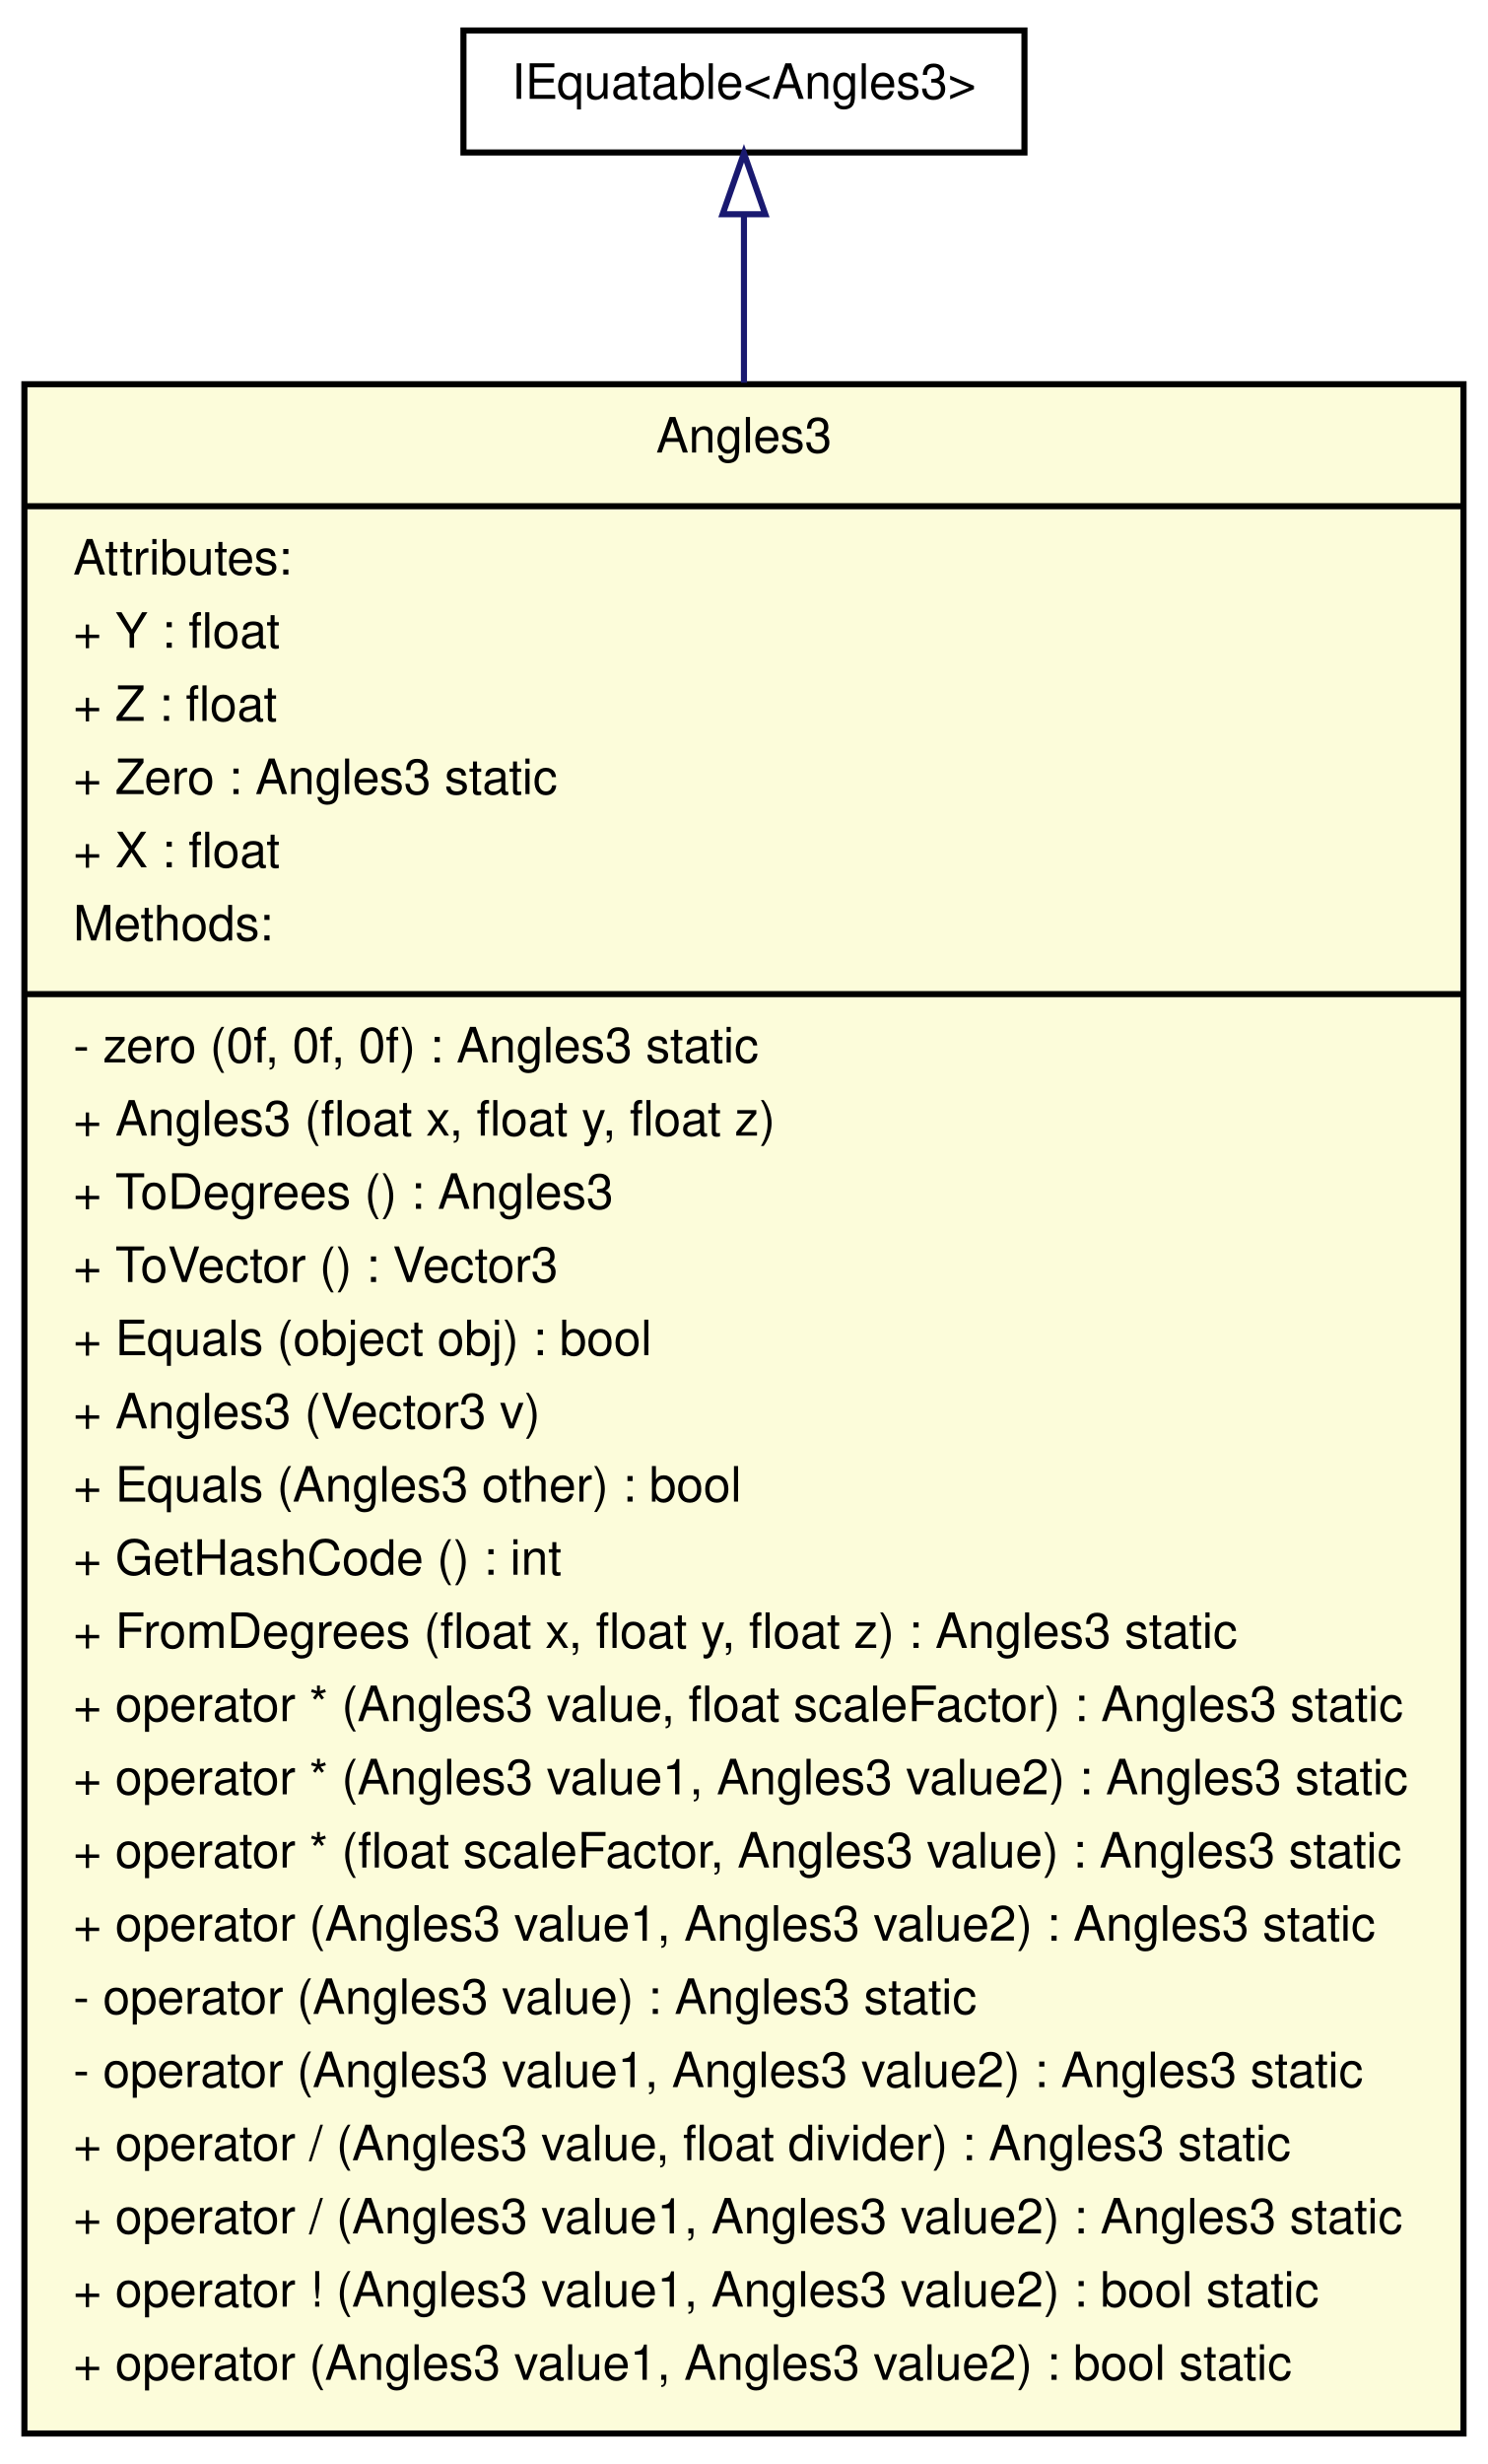
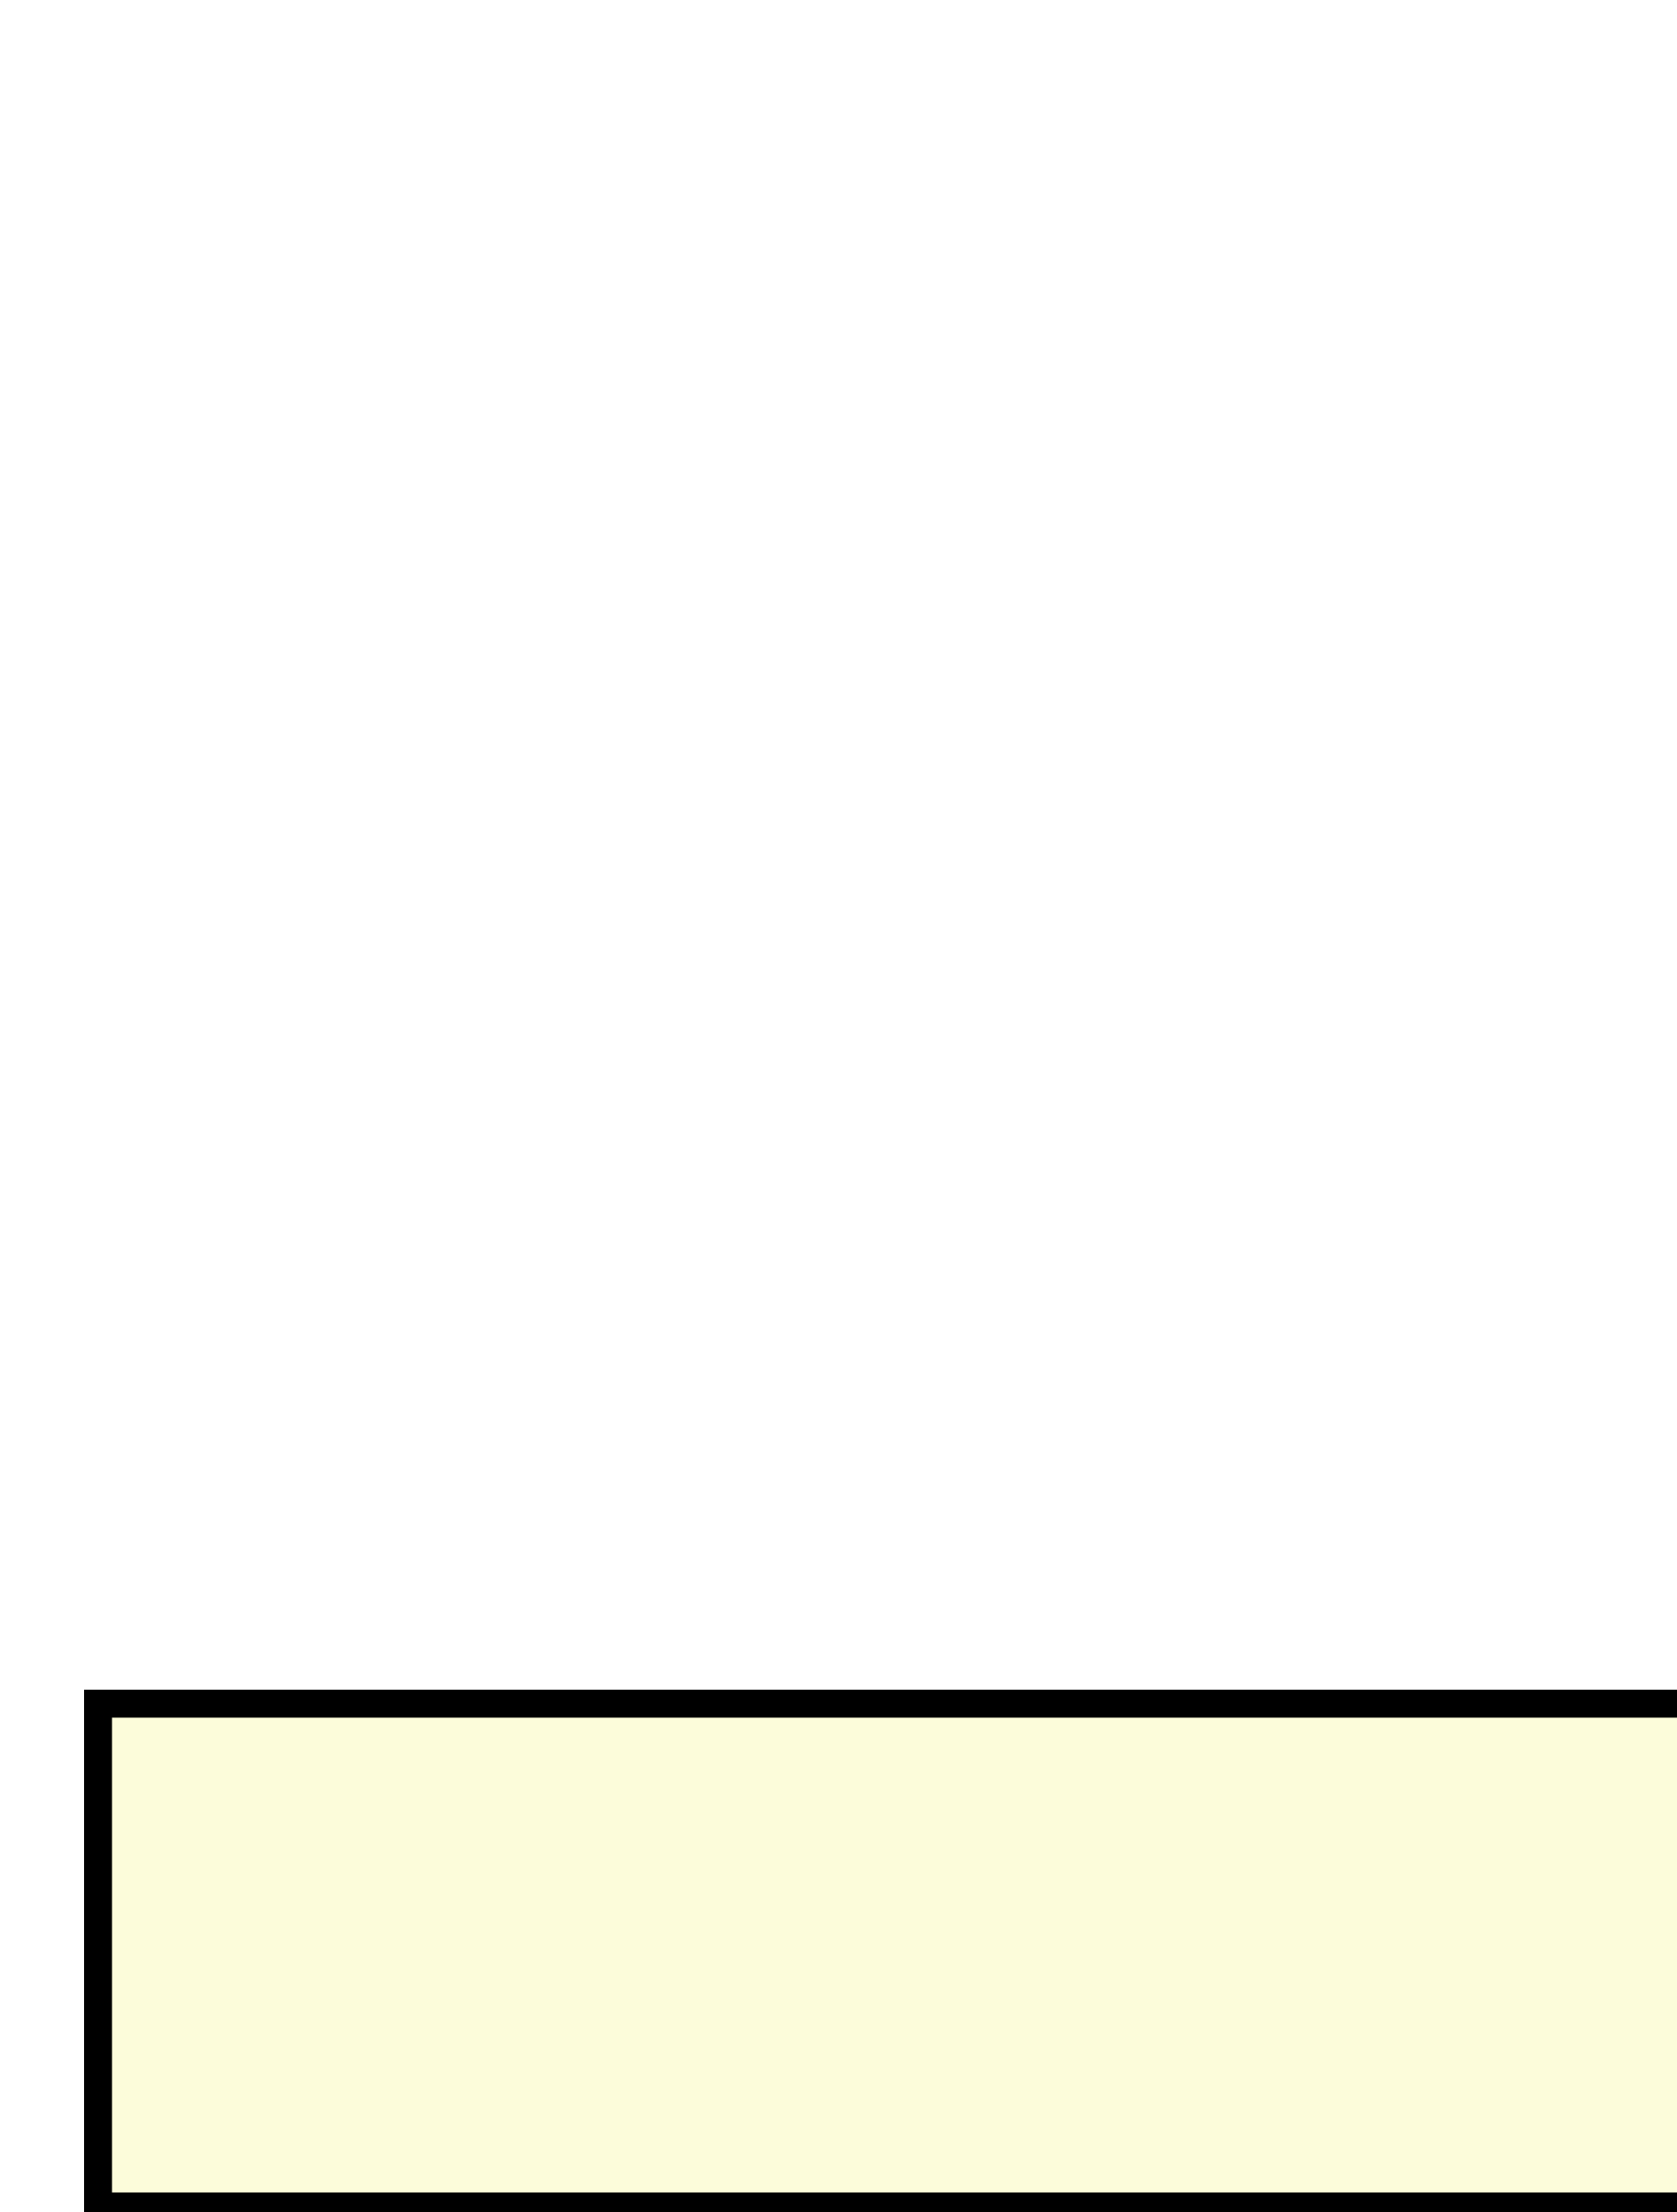
- <svg xmlns="http://www.w3.org/2000/svg" width="244pt" height="404pt" viewBox="0.00 0.00 244.00 404.00">
-   <g id="graph1" class="graph" transform="scale(1 1) rotate(0) translate(4 400)">
-     <polygon fill="white" stroke="white" points="-4,5 -4,-400 241,-400 241,5 -4,5" />
+ <svg xmlns="http://www.w3.org/2000/svg" width="1042pt" height="1375pt" viewBox="0.00 0.00 250.00 330.00">
+   <g id="graph1" class="graph" transform="scale(4.16667 4.16667) rotate(0) translate(4 326)">
+     <polygon fill="white" stroke="white" points="-4,5 -4,-326 247,-326 247,5 -4,5" />
    <g id="node1" class="node">
-       <polygon fill="#fcfcda" stroke="black" points="0,-1 0,-337 236,-337 236,-1 0,-1" />
-       <text text-anchor="middle" x="118" y="-325.8" font-family="Helvetica,sans-Serif" font-size="8.00">Angles3</text>
-       <polyline fill="none" stroke="black" points="0,-317 236,-317 " />
-       <text text-anchor="start" x="8" y="-305.8" font-family="Helvetica,sans-Serif" font-size="8.00">Attributes:</text>
-       <text text-anchor="start" x="8" y="-293.8" font-family="Helvetica,sans-Serif" font-size="8.00">+ Y : float</text>
-       <text text-anchor="start" x="8" y="-281.8" font-family="Helvetica,sans-Serif" font-size="8.00">+ Z : float</text>
-       <text text-anchor="start" x="8" y="-269.8" font-family="Helvetica,sans-Serif" font-size="8.00">+ Zero : Angles3 static</text>
-       <text text-anchor="start" x="8" y="-257.8" font-family="Helvetica,sans-Serif" font-size="8.00">+ X : float</text>
-       <text text-anchor="start" x="8" y="-245.8" font-family="Helvetica,sans-Serif" font-size="8.00">Methods:</text>
-       <polyline fill="none" stroke="black" points="0,-237 236,-237 " />
-       <text text-anchor="start" x="8" y="-225.8" font-family="Helvetica,sans-Serif" font-size="8.00">- zero (0f, 0f, 0f) : Angles3 static</text>
-       <text text-anchor="start" x="8" y="-213.8" font-family="Helvetica,sans-Serif" font-size="8.00">+ Angles3 (float x, float y, float z)</text>
-       <text text-anchor="start" x="8" y="-201.8" font-family="Helvetica,sans-Serif" font-size="8.00">+ ToDegrees () : Angles3</text>
-       <text text-anchor="start" x="8" y="-189.8" font-family="Helvetica,sans-Serif" font-size="8.00">+ ToVector () : Vector3</text>
-       <text text-anchor="start" x="8" y="-177.8" font-family="Helvetica,sans-Serif" font-size="8.00">+ Equals (object obj) : bool</text>
-       <text text-anchor="start" x="8" y="-165.8" font-family="Helvetica,sans-Serif" font-size="8.00">+ Angles3 (Vector3 v)</text>
-       <text text-anchor="start" x="8" y="-153.8" font-family="Helvetica,sans-Serif" font-size="8.00">+ Equals (Angles3 other) : bool</text>
-       <text text-anchor="start" x="8" y="-141.8" font-family="Helvetica,sans-Serif" font-size="8.00">+ GetHashCode () : int</text>
-       <text text-anchor="start" x="8" y="-129.8" font-family="Helvetica,sans-Serif" font-size="8.00">+ FromDegrees (float x, float y, float z) : Angles3 static</text>
-       <text text-anchor="start" x="8" y="-117.8" font-family="Helvetica,sans-Serif" font-size="8.00">+ operator * (Angles3 value, float scaleFactor) : Angles3 static</text>
-       <text text-anchor="start" x="8" y="-105.8" font-family="Helvetica,sans-Serif" font-size="8.00">+ operator * (Angles3 value1, Angles3 value2) : Angles3 static</text>
-       <text text-anchor="start" x="8" y="-93.8" font-family="Helvetica,sans-Serif" font-size="8.00">+ operator * (float scaleFactor, Angles3 value) : Angles3 static</text>
-       <text text-anchor="start" x="8" y="-81.8" font-family="Helvetica,sans-Serif" font-size="8.00">+ operator (Angles3 value1, Angles3 value2) : Angles3 static</text>
-       <text text-anchor="start" x="8" y="-69.8" font-family="Helvetica,sans-Serif" font-size="8.00">- operator (Angles3 value) : Angles3 static</text>
-       <text text-anchor="start" x="8" y="-57.8" font-family="Helvetica,sans-Serif" font-size="8.00">- operator (Angles3 value1, Angles3 value2) : Angles3 static</text>
-       <text text-anchor="start" x="8" y="-45.8" font-family="Helvetica,sans-Serif" font-size="8.00">+ operator / (Angles3 value, float divider) : Angles3 static</text>
-       <text text-anchor="start" x="8" y="-33.8" font-family="Helvetica,sans-Serif" font-size="8.00">+ operator / (Angles3 value1, Angles3 value2) : Angles3 static</text>
-       <text text-anchor="start" x="8" y="-21.8" font-family="Helvetica,sans-Serif" font-size="8.00">+ operator ! (Angles3 value1, Angles3 value2) : bool static</text>
-       <text text-anchor="start" x="8" y="-9.8" font-family="Helvetica,sans-Serif" font-size="8.00">+ operator (Angles3 value1, Angles3 value2) : bool static</text>
+       <polygon fill="#fcfcda" stroke="black" points="-0.5,-1 -0.5,-265 242.5,-265 242.5,-1 -0.5,-1" />
+       <text text-anchor="middle" x="121" y="-253.8" font-family="Arial" font-size="8.00">Angles3</text>
+       <polyline fill="none" stroke="black" points="-0.5,-247 242.5,-247 " />
+       <text text-anchor="start" x="7.5" y="-235.8" font-family="Arial" font-size="8.00">+ Y : float</text>
+       <text text-anchor="start" x="7.5" y="-225.8" font-family="Arial" font-size="8.00">+ Z : float</text>
+       <text text-anchor="start" x="7.5" y="-215.8" font-family="Arial" font-size="8.00">+ Zero : Angles3 static</text>
+       <text text-anchor="start" x="7.5" y="-205.8" font-family="Arial" font-size="8.00">+ X : float</text>
+       <polyline fill="none" stroke="black" points="-0.5,-199 242.5,-199 " />
+       <text text-anchor="start" x="7.5" y="-187.8" font-family="Arial" font-size="8.00">- zero (0f, 0f, 0f) : Angles3 static</text>
+       <text text-anchor="start" x="7.5" y="-177.8" font-family="Arial" font-size="8.00">+ Angles3 (float x, float y, float z)</text>
+       <text text-anchor="start" x="7.5" y="-167.8" font-family="Arial" font-size="8.00">+ ToDegrees () : Angles3</text>
+       <text text-anchor="start" x="7.5" y="-157.8" font-family="Arial" font-size="8.00">+ ToVector () : Vector3</text>
+       <text text-anchor="start" x="7.5" y="-147.8" font-family="Arial" font-size="8.00">+ Equals (object obj) : bool</text>
+       <text text-anchor="start" x="7.5" y="-137.8" font-family="Arial" font-size="8.00">+ Angles3 (Vector3 v)</text>
+       <text text-anchor="start" x="7.5" y="-127.8" font-family="Arial" font-size="8.00">+ Equals (Angles3 other) : bool</text>
+       <text text-anchor="start" x="7.5" y="-117.8" font-family="Arial" font-size="8.00">+ GetHashCode () : int</text>
+       <text text-anchor="start" x="7.5" y="-107.8" font-family="Arial" font-size="8.00">+ FromDegrees (float x, float y, float z) : Angles3 static</text>
+       <text text-anchor="start" x="7.5" y="-97.8" font-family="Arial" font-size="8.00">+ operator * (Angles3 value, float scaleFactor) : Angles3 static</text>
+       <text text-anchor="start" x="7.5" y="-87.8" font-family="Arial" font-size="8.00">+ operator * (Angles3 value1, Angles3 value2) : Angles3 static</text>
+       <text text-anchor="start" x="7.5" y="-77.8" font-family="Arial" font-size="8.00">+ operator * (float scaleFactor, Angles3 value) : Angles3 static</text>
+       <text text-anchor="start" x="7.5" y="-67.8" font-family="Arial" font-size="8.00">+ operator (Angles3 value1, Angles3 value2) : Angles3 static</text>
+       <text text-anchor="start" x="7.5" y="-57.8" font-family="Arial" font-size="8.00">- operator (Angles3 value) : Angles3 static</text>
+       <text text-anchor="start" x="7.5" y="-47.8" font-family="Arial" font-size="8.00">- operator (Angles3 value1, Angles3 value2) : Angles3 static</text>
+       <text text-anchor="start" x="7.5" y="-37.8" font-family="Arial" font-size="8.00">+ operator / (Angles3 value, float divider) : Angles3 static</text>
+       <text text-anchor="start" x="7.5" y="-27.8" font-family="Arial" font-size="8.00">+ operator / (Angles3 value1, Angles3 value2) : Angles3 static</text>
+       <text text-anchor="start" x="7.5" y="-17.8" font-family="Arial" font-size="8.00">+ operator ! (Angles3 value1, Angles3 value2) : bool static</text>
+       <text text-anchor="start" x="7.5" y="-7.8" font-family="Arial" font-size="8.00">+ operator (Angles3 value1, Angles3 value2) : bool static</text>
    </g>
    <g id="node2" class="node">
-       <polygon fill="#ffffff" stroke="black" points="72,-375 72,-395 164,-395 164,-375 72,-375" />
-       <text text-anchor="middle" x="118" y="-383.8" font-family="Helvetica,sans-Serif" font-size="8.00">IEquatable&lt;Angles3&gt;</text>
+       <polygon fill="#ffffff" stroke="black" points="75,-303 75,-321 167,-321 167,-303 75,-303" />
+       <text text-anchor="middle" x="121" y="-309.8" font-family="Arial" font-size="8.00">IEquatable&lt;Angles3&gt;</text>
    </g>
    <g id="edge2" class="edge">
-       <path fill="none" stroke="midnightblue" d="M118,-364.764C118,-357.15 118,-347.759 118,-337.249" />
-       <polygon fill="none" stroke="midnightblue" points="114.5,-364.872 118,-374.872 121.5,-364.872 114.5,-364.872" />
+       <path fill="none" stroke="midnightblue" d="M121,-292.769C121,-285.101 121,-275.58 121,-265.032" />
+       <polygon fill="none" stroke="midnightblue" points="117.5,-292.877 121,-302.877 124.5,-292.877 117.5,-292.877" />
    </g>
  </g>
</svg>
